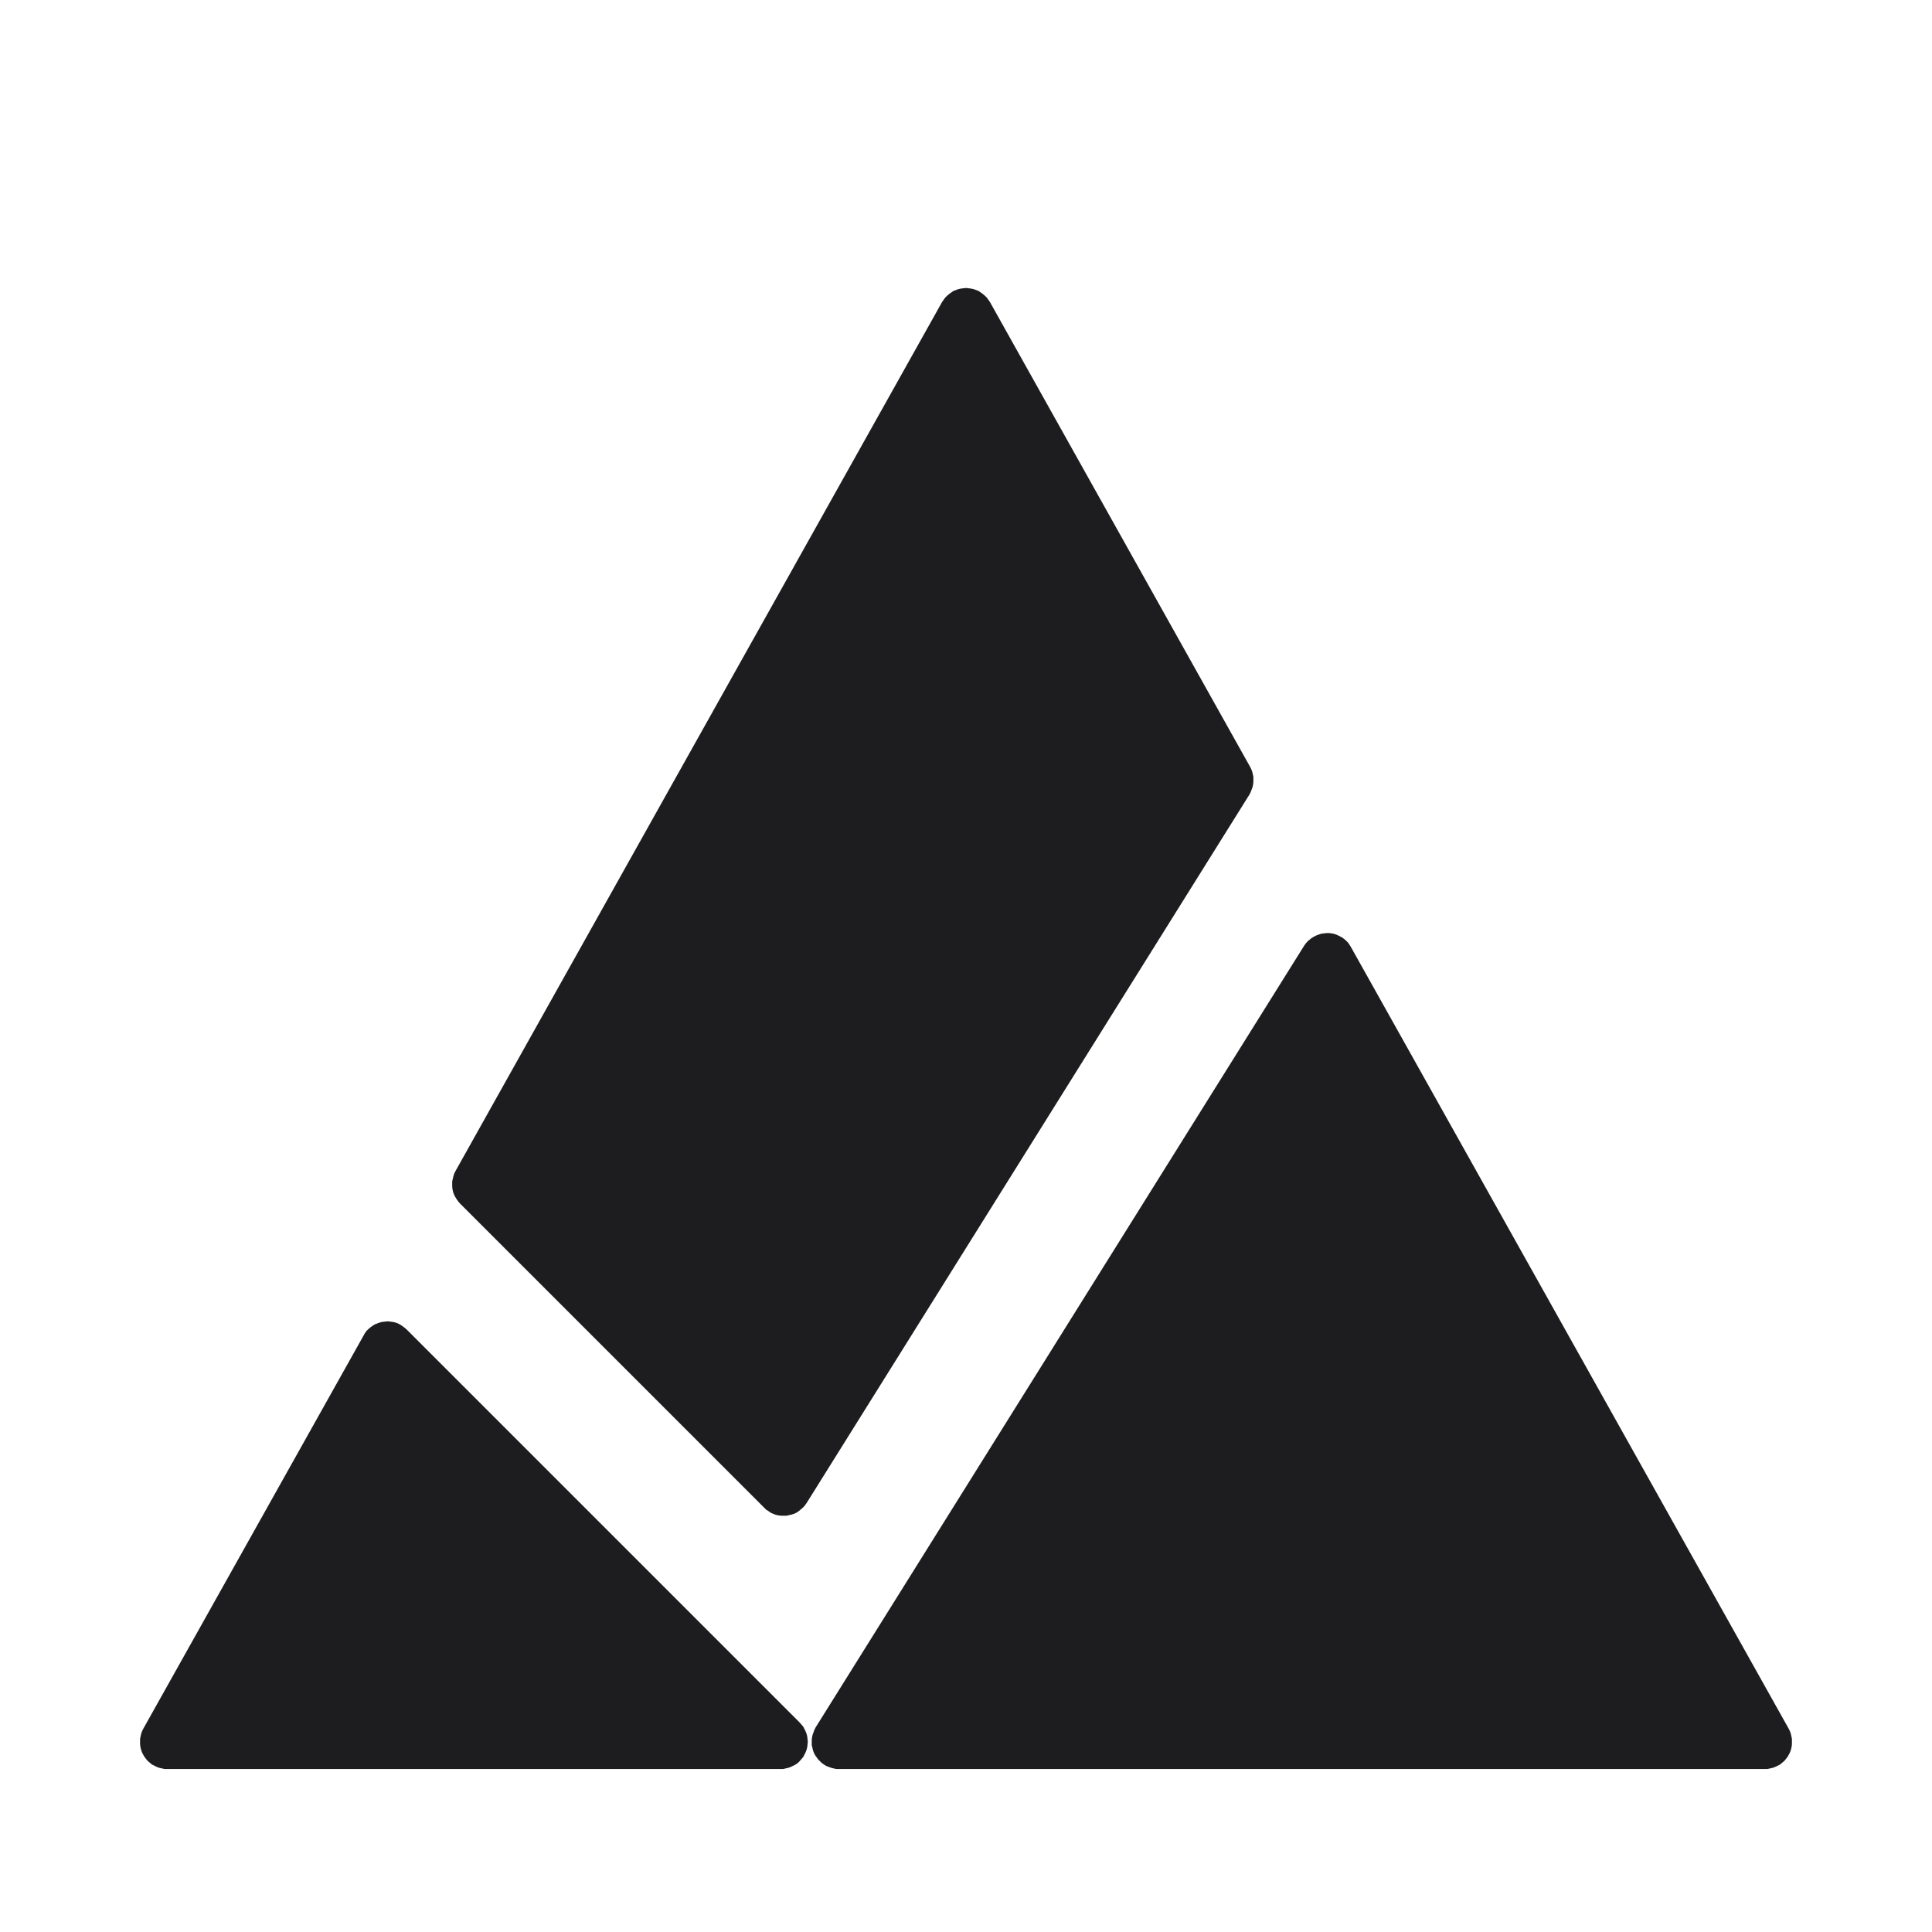
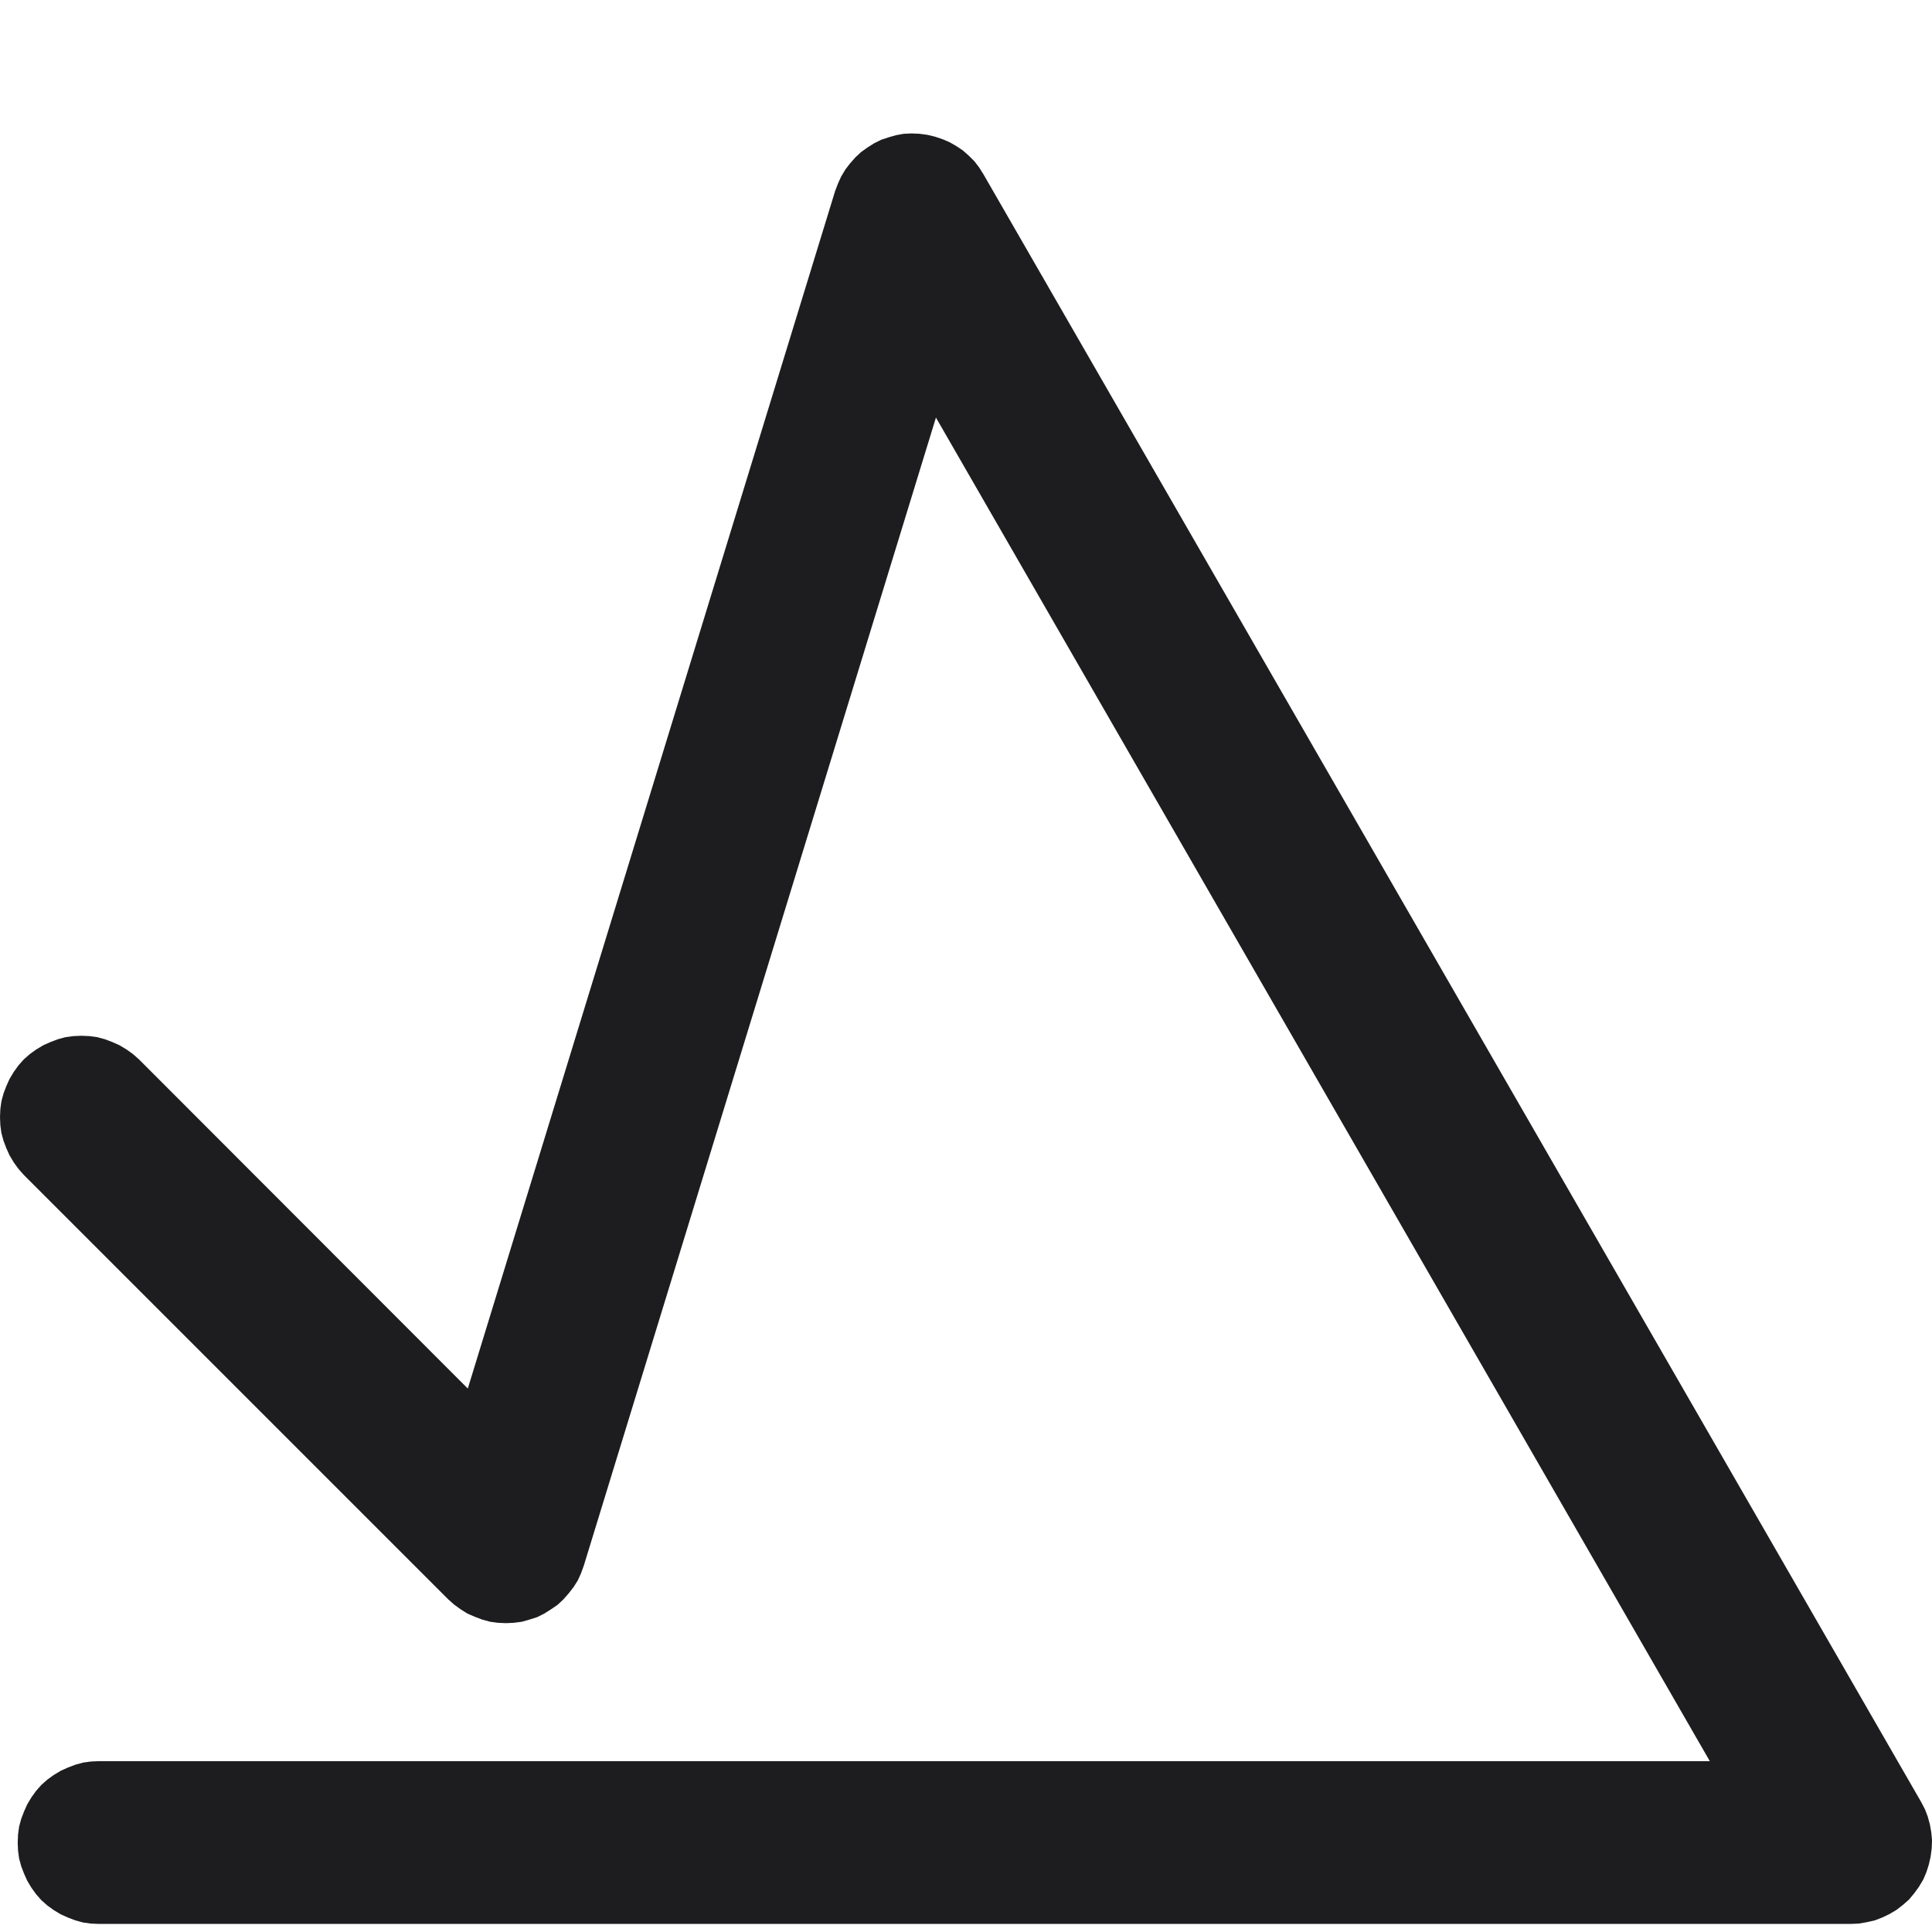
- <svg xmlns="http://www.w3.org/2000/svg" viewBox="0 -3.6 64 64" width="64" height="64" role="img" aria-label="Certa">
-   <path fill="#1d1d1f" fill-rule="evenodd" d="M27.02 53.62 L26.98 53.70 L26.95 53.78 L26.92 53.86 L26.90 53.95 L26.89 54.03 L26.89 54.12 L26.89 54.21 L26.91 54.29 L26.93 54.38 L26.96 54.46 L27.00 54.54 L27.05 54.61 L27.10 54.68 L27.16 54.74 L27.22 54.80 L27.29 54.85 L27.37 54.90 L27.45 54.93 L27.53 54.96 L27.61 54.98 L27.70 55.00 L27.79 55.00 L58.46 55.00 L58.55 55.00 L58.64 54.98 L58.73 54.96 L58.81 54.93 L58.89 54.89 L58.97 54.85 L59.04 54.79 L59.11 54.73 L59.16 54.67 L59.22 54.59 L59.26 54.52 L59.30 54.44 L59.33 54.35 L59.35 54.26 L59.36 54.18 L59.36 54.09 L59.36 54.00 L59.34 53.91 L59.32 53.82 L59.29 53.74 L59.25 53.66 L44.75 27.77 L44.70 27.69 L44.65 27.62 L44.59 27.56 L44.52 27.50 L44.45 27.45 L44.37 27.41 L44.29 27.37 L44.21 27.34 L44.12 27.32 L44.03 27.31 L43.94 27.31 L43.85 27.32 L43.77 27.33 L43.68 27.36 L43.60 27.39 L43.52 27.43 L43.44 27.48 L43.38 27.53 L43.31 27.59 L43.25 27.66 L43.20 27.73 Z M32.79 6.40 L32.74 6.33 L32.69 6.26 L32.63 6.20 L32.56 6.14 L32.49 6.09 L32.42 6.04 L32.34 6.01 L32.26 5.98 L32.17 5.96 L32.09 5.95 L32.00 5.94 L31.91 5.95 L31.83 5.96 L31.74 5.98 L31.66 6.01 L31.58 6.04 L31.51 6.09 L31.44 6.14 L31.37 6.20 L31.31 6.26 L31.26 6.33 L31.21 6.40 L15.09 35.19 L15.05 35.27 L15.02 35.36 L15.00 35.45 L14.98 35.53 L14.98 35.62 L14.98 35.71 L14.99 35.80 L15.01 35.89 L15.04 35.97 L15.08 36.05 L15.13 36.13 L15.18 36.20 L15.24 36.27 L25.32 46.35 L25.38 46.41 L25.46 46.46 L25.53 46.51 L25.62 46.55 L25.70 46.58 L25.79 46.60 L25.88 46.61 L25.97 46.61 L26.06 46.61 L26.14 46.59 L26.23 46.57 L26.32 46.54 L26.40 46.50 L26.47 46.45 L26.54 46.39 L26.61 46.33 L26.67 46.26 L26.72 46.19 L41.39 22.72 L41.43 22.64 L41.46 22.56 L41.49 22.48 L41.51 22.39 L41.52 22.30 L41.52 22.22 L41.52 22.13 L41.50 22.04 L41.48 21.96 L41.45 21.88 L41.41 21.80 Z M4.75 53.66 L4.71 53.74 L4.68 53.82 L4.66 53.91 L4.64 54.00 L4.64 54.09 L4.64 54.18 L4.65 54.26 L4.67 54.35 L4.70 54.44 L4.74 54.52 L4.78 54.59 L4.84 54.67 L4.89 54.73 L4.96 54.79 L5.03 54.85 L5.11 54.89 L5.19 54.93 L5.27 54.96 L5.36 54.98 L5.45 55.00 L5.54 55.00 L25.86 55.00 L25.95 55.00 L26.03 54.98 L26.12 54.96 L26.20 54.93 L26.28 54.89 L26.36 54.85 L26.43 54.80 L26.49 54.74 L26.55 54.67 L26.61 54.60 L26.65 54.52 L26.69 54.44 L26.72 54.36 L26.74 54.28 L26.75 54.19 L26.76 54.10 L26.75 54.01 L26.74 53.92 L26.72 53.84 L26.69 53.76 L26.65 53.68 L26.61 53.60 L26.55 53.53 L26.49 53.46 L13.47 40.44 L13.40 40.38 L13.33 40.33 L13.26 40.28 L13.18 40.24 L13.10 40.21 L13.01 40.19 L12.93 40.18 L12.84 40.17 L12.75 40.18 L12.66 40.19 L12.58 40.21 L12.50 40.24 L12.42 40.27 L12.34 40.32 L12.27 40.37 L12.20 40.43 L12.14 40.49 L12.09 40.56 L12.05 40.63 Z" />
+ <svg xmlns="http://www.w3.org/2000/svg" viewBox="6.200 1.429 54.599 54.599" width="64" height="64" role="img" aria-label="Certa">
+   <path fill="#1d1d1f" d="M18.87 46.63 L19.04 46.78 L19.22 46.91 L19.41 47.03 L19.62 47.12 L19.83 47.20 L20.05 47.26 L20.27 47.29 L20.50 47.30 L20.72 47.29 L20.95 47.26 L21.16 47.20 L21.38 47.13 L21.58 47.03 L21.77 46.91 L21.96 46.78 L22.12 46.63 L22.27 46.46 L22.41 46.28 L22.53 46.09 L22.62 45.89 L22.70 45.67 L32.65 13.23 L54.52 51.20 L9.00 51.20 L8.77 51.21 L8.55 51.24 L8.33 51.30 L8.12 51.38 L7.92 51.47 L7.72 51.59 L7.54 51.72 L7.37 51.87 L7.22 52.04 L7.09 52.22 L6.97 52.42 L6.88 52.62 L6.80 52.83 L6.74 53.05 L6.71 53.27 L6.70 53.50 L6.71 53.73 L6.74 53.95 L6.80 54.17 L6.88 54.38 L6.97 54.58 L7.09 54.78 L7.22 54.96 L7.37 55.13 L7.54 55.28 L7.72 55.41 L7.92 55.53 L8.12 55.62 L8.33 55.70 L8.55 55.76 L8.77 55.79 L9.00 55.80 L58.50 55.80 L58.73 55.79 L58.96 55.75 L59.18 55.70 L59.39 55.62 L59.60 55.52 L59.80 55.40 L59.98 55.26 L60.15 55.11 L60.30 54.93 L60.43 54.75 L60.55 54.55 L60.64 54.34 L60.71 54.12 L60.76 53.90 L60.79 53.67 L60.80 53.44 L60.78 53.22 L60.74 52.99 L60.68 52.77 L60.60 52.56 L60.49 52.35 L33.99 6.35 L33.87 6.16 L33.74 5.99 L33.58 5.83 L33.41 5.68 L33.23 5.56 L33.04 5.45 L32.83 5.36 L32.62 5.29 L32.41 5.24 L32.19 5.21 L31.96 5.20 L31.74 5.21 L31.52 5.25 L31.31 5.31 L31.10 5.38 L30.90 5.48 L30.71 5.60 L30.53 5.73 L30.37 5.88 L30.22 6.05 L30.09 6.22 L29.97 6.42 L29.88 6.62 L29.80 6.83 L19.42 40.67 L10.13 31.37 L9.96 31.22 L9.78 31.09 L9.58 30.97 L9.38 30.88 L9.17 30.80 L8.95 30.74 L8.73 30.71 L8.50 30.70 L8.27 30.71 L8.05 30.74 L7.83 30.80 L7.62 30.88 L7.42 30.97 L7.22 31.09 L7.04 31.22 L6.87 31.37 L6.72 31.54 L6.59 31.72 L6.47 31.92 L6.38 32.12 L6.30 32.33 L6.24 32.55 L6.21 32.77 L6.20 33.00 L6.21 33.23 L6.24 33.45 L6.30 33.67 L6.38 33.88 L6.47 34.08 L6.59 34.28 L6.72 34.46 L6.87 34.63 Z" />
</svg>
